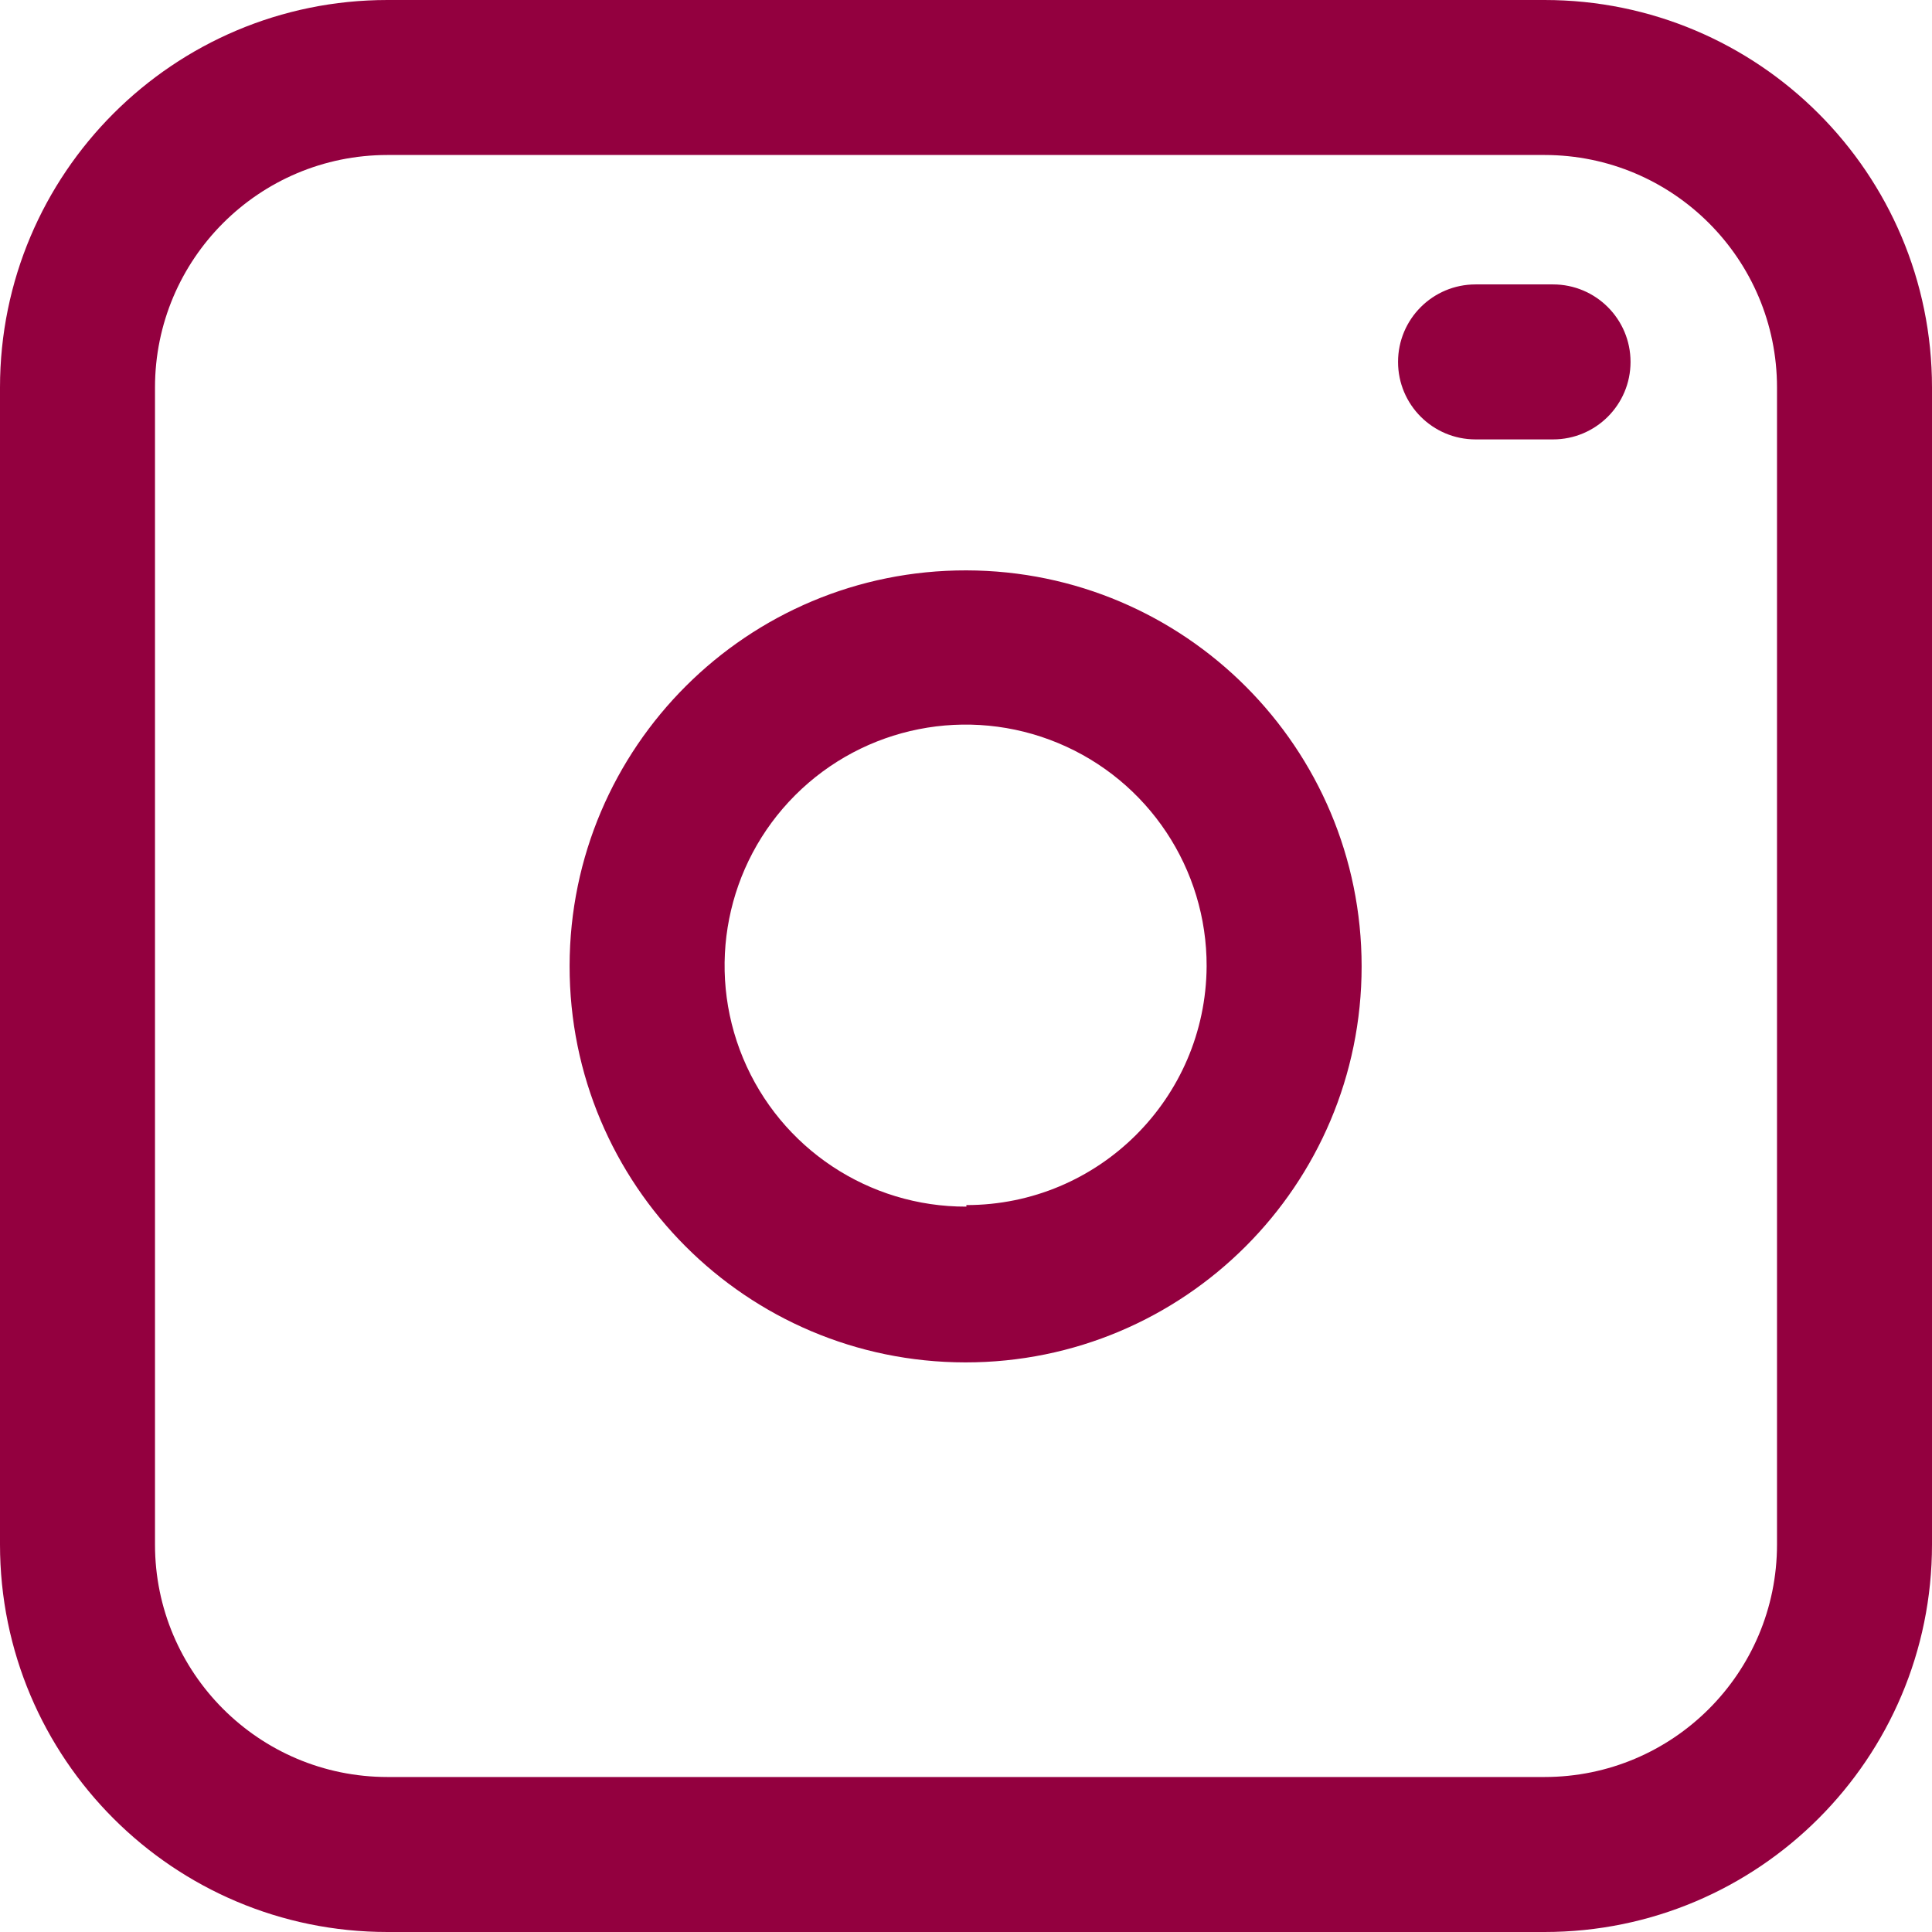
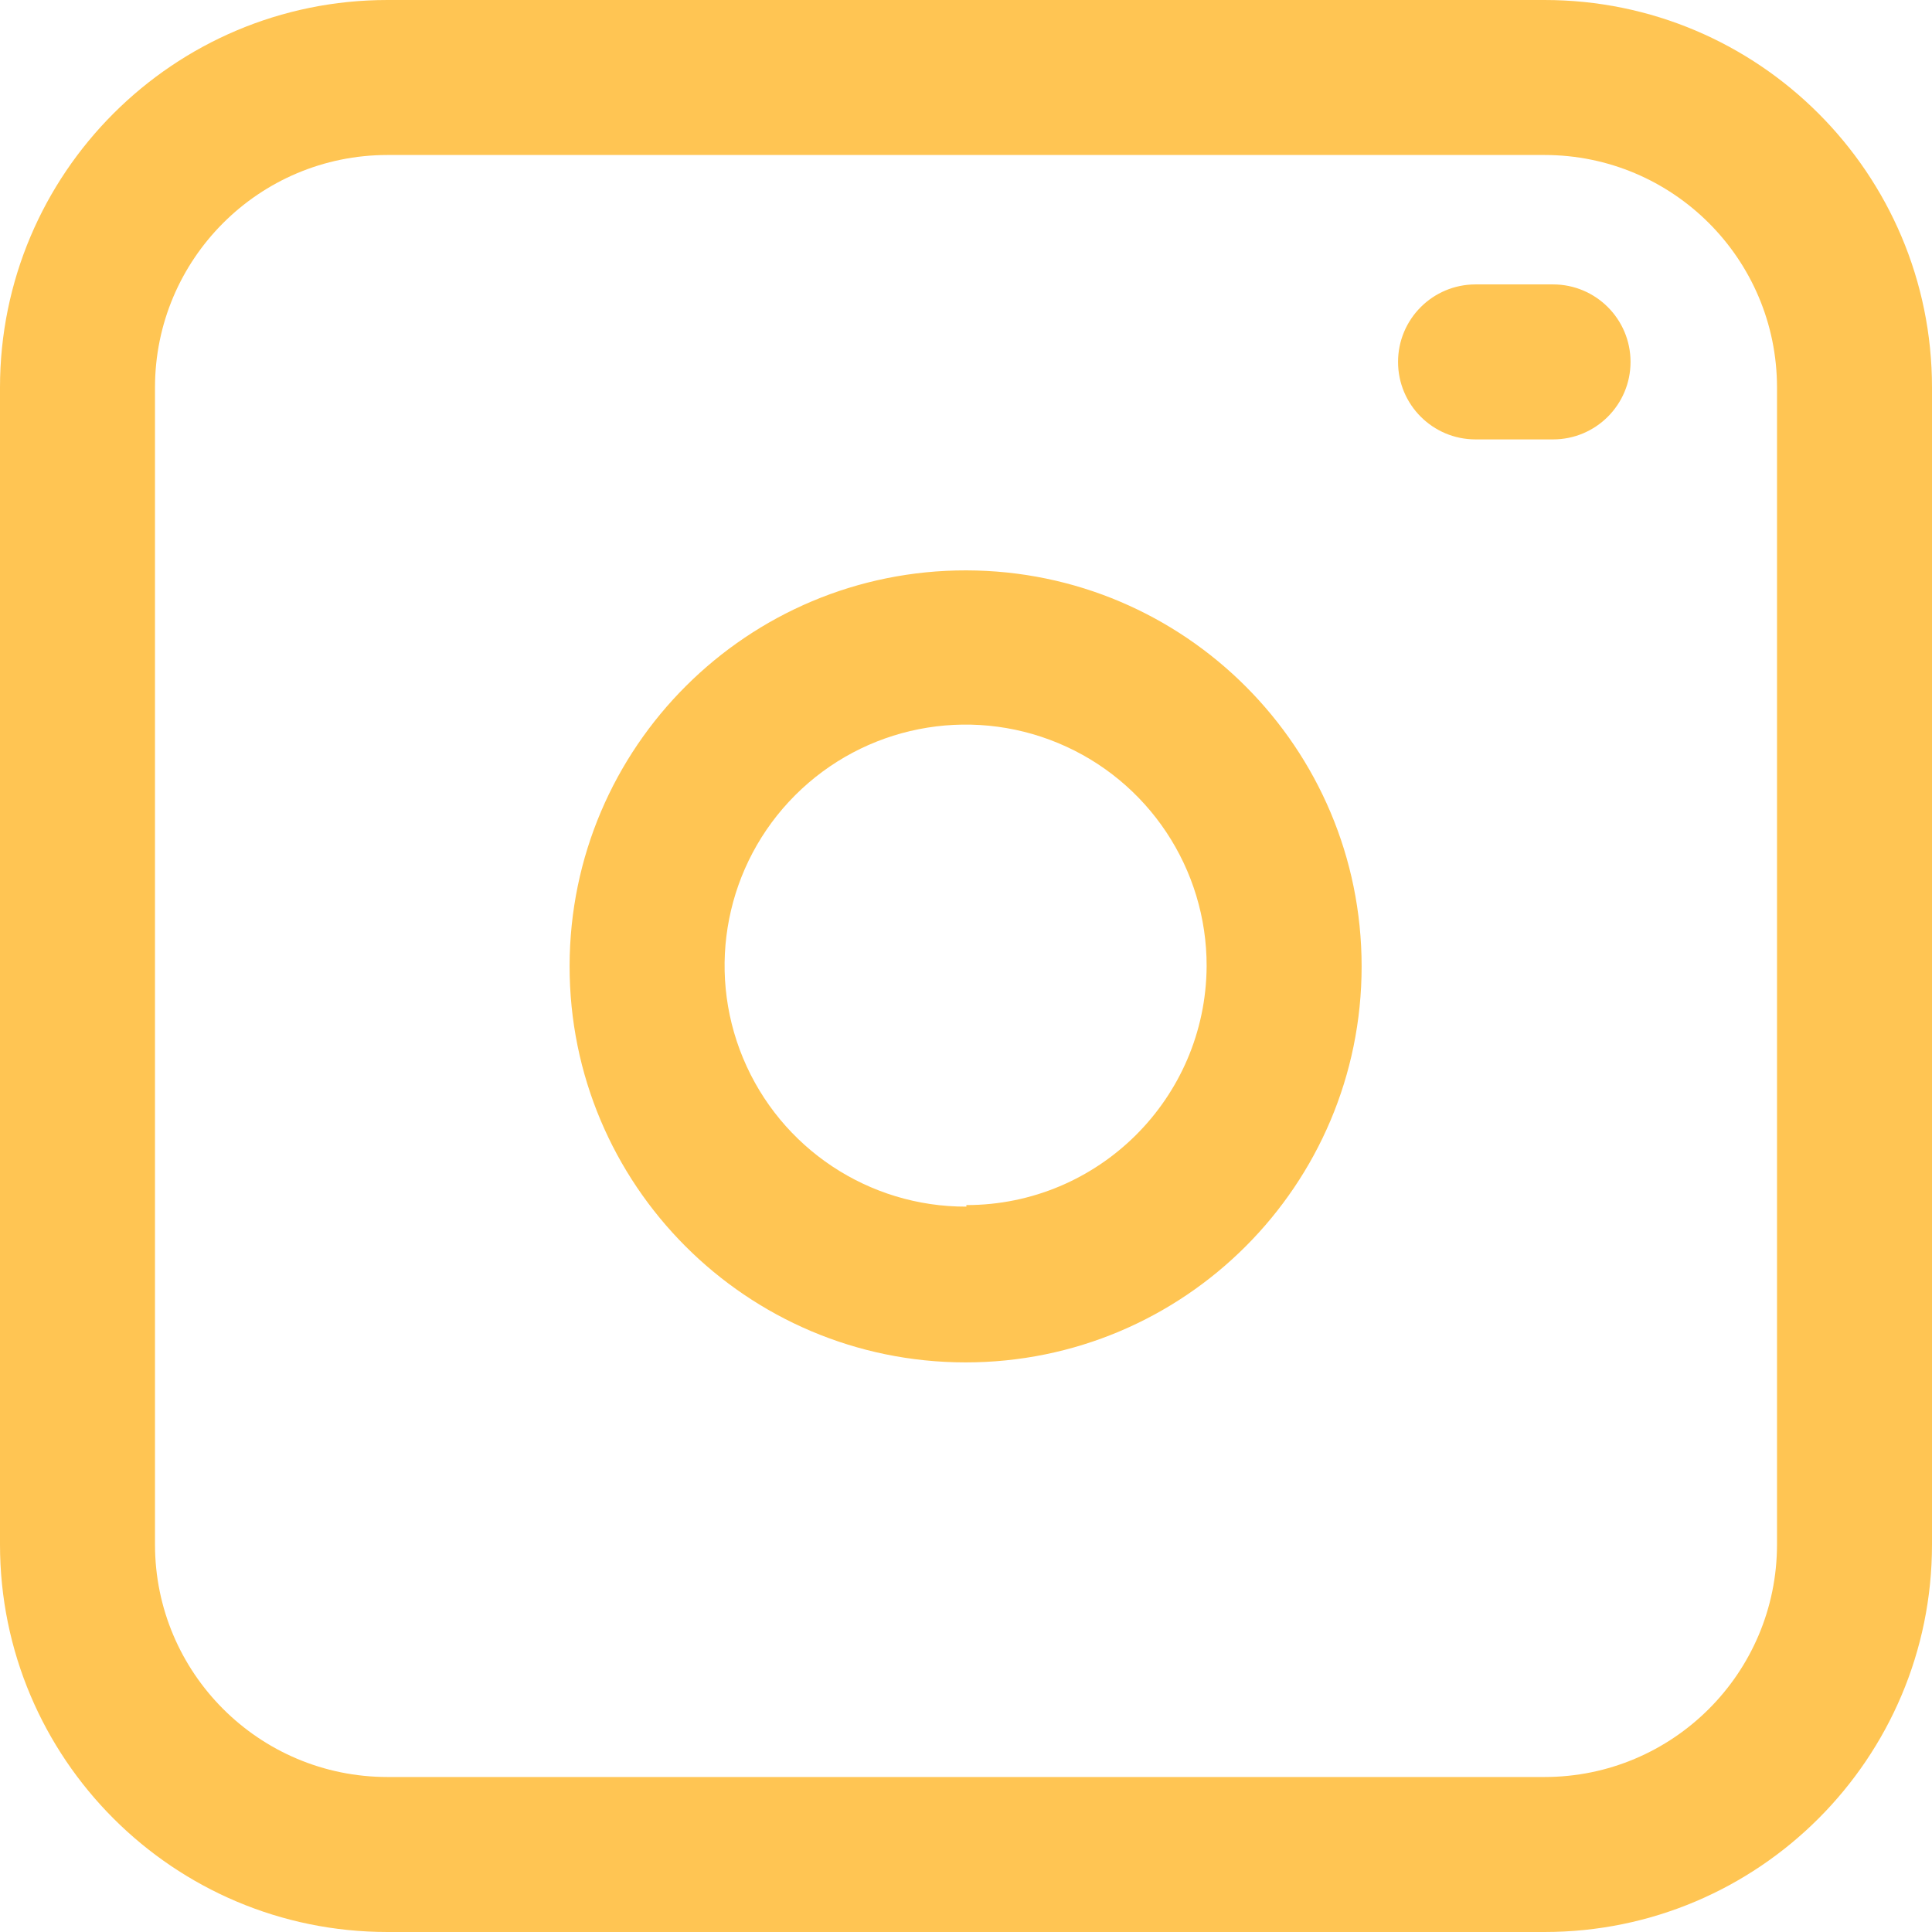
- <svg xmlns="http://www.w3.org/2000/svg" x="0px" y="0px" fill="#93003F" viewBox="3.12 3.45 24.93 24.93">
+ <svg xmlns="http://www.w3.org/2000/svg" x="0px" y="0px" fill="#FFC553" viewBox="3.12 3.45 24.93 24.93">
  <path d="M23.05,3.45H8.12a5,5,0,0,0-5,5V23.38a5,5,0,0,0,5,5H23.05a5,5,0,0,0,5-5V8.45A5,5,0,0,0,23.05,3.45Zm3,19.93a3,3,0,0,1-3,3H8.12a3,3,0,0,1-3-3V8.45a3,3,0,0,1,3-3H23.05a3,3,0,0,1,3,3ZM15.59,10.81a5.11,5.11,0,1,0,5.1,5.11A5.11,5.11,0,0,0,15.59,10.81Zm0,8.21a3.11,3.11,0,1,1,3.1-3.1h0A3.1,3.1,0,0,1,15.59,19Zm8.57-10.9a1,1,0,0,1-1,1h-1a1,1,0,1,1,0-2h1A1,1,0,0,1,24.16,8.12Z" />
</svg>
